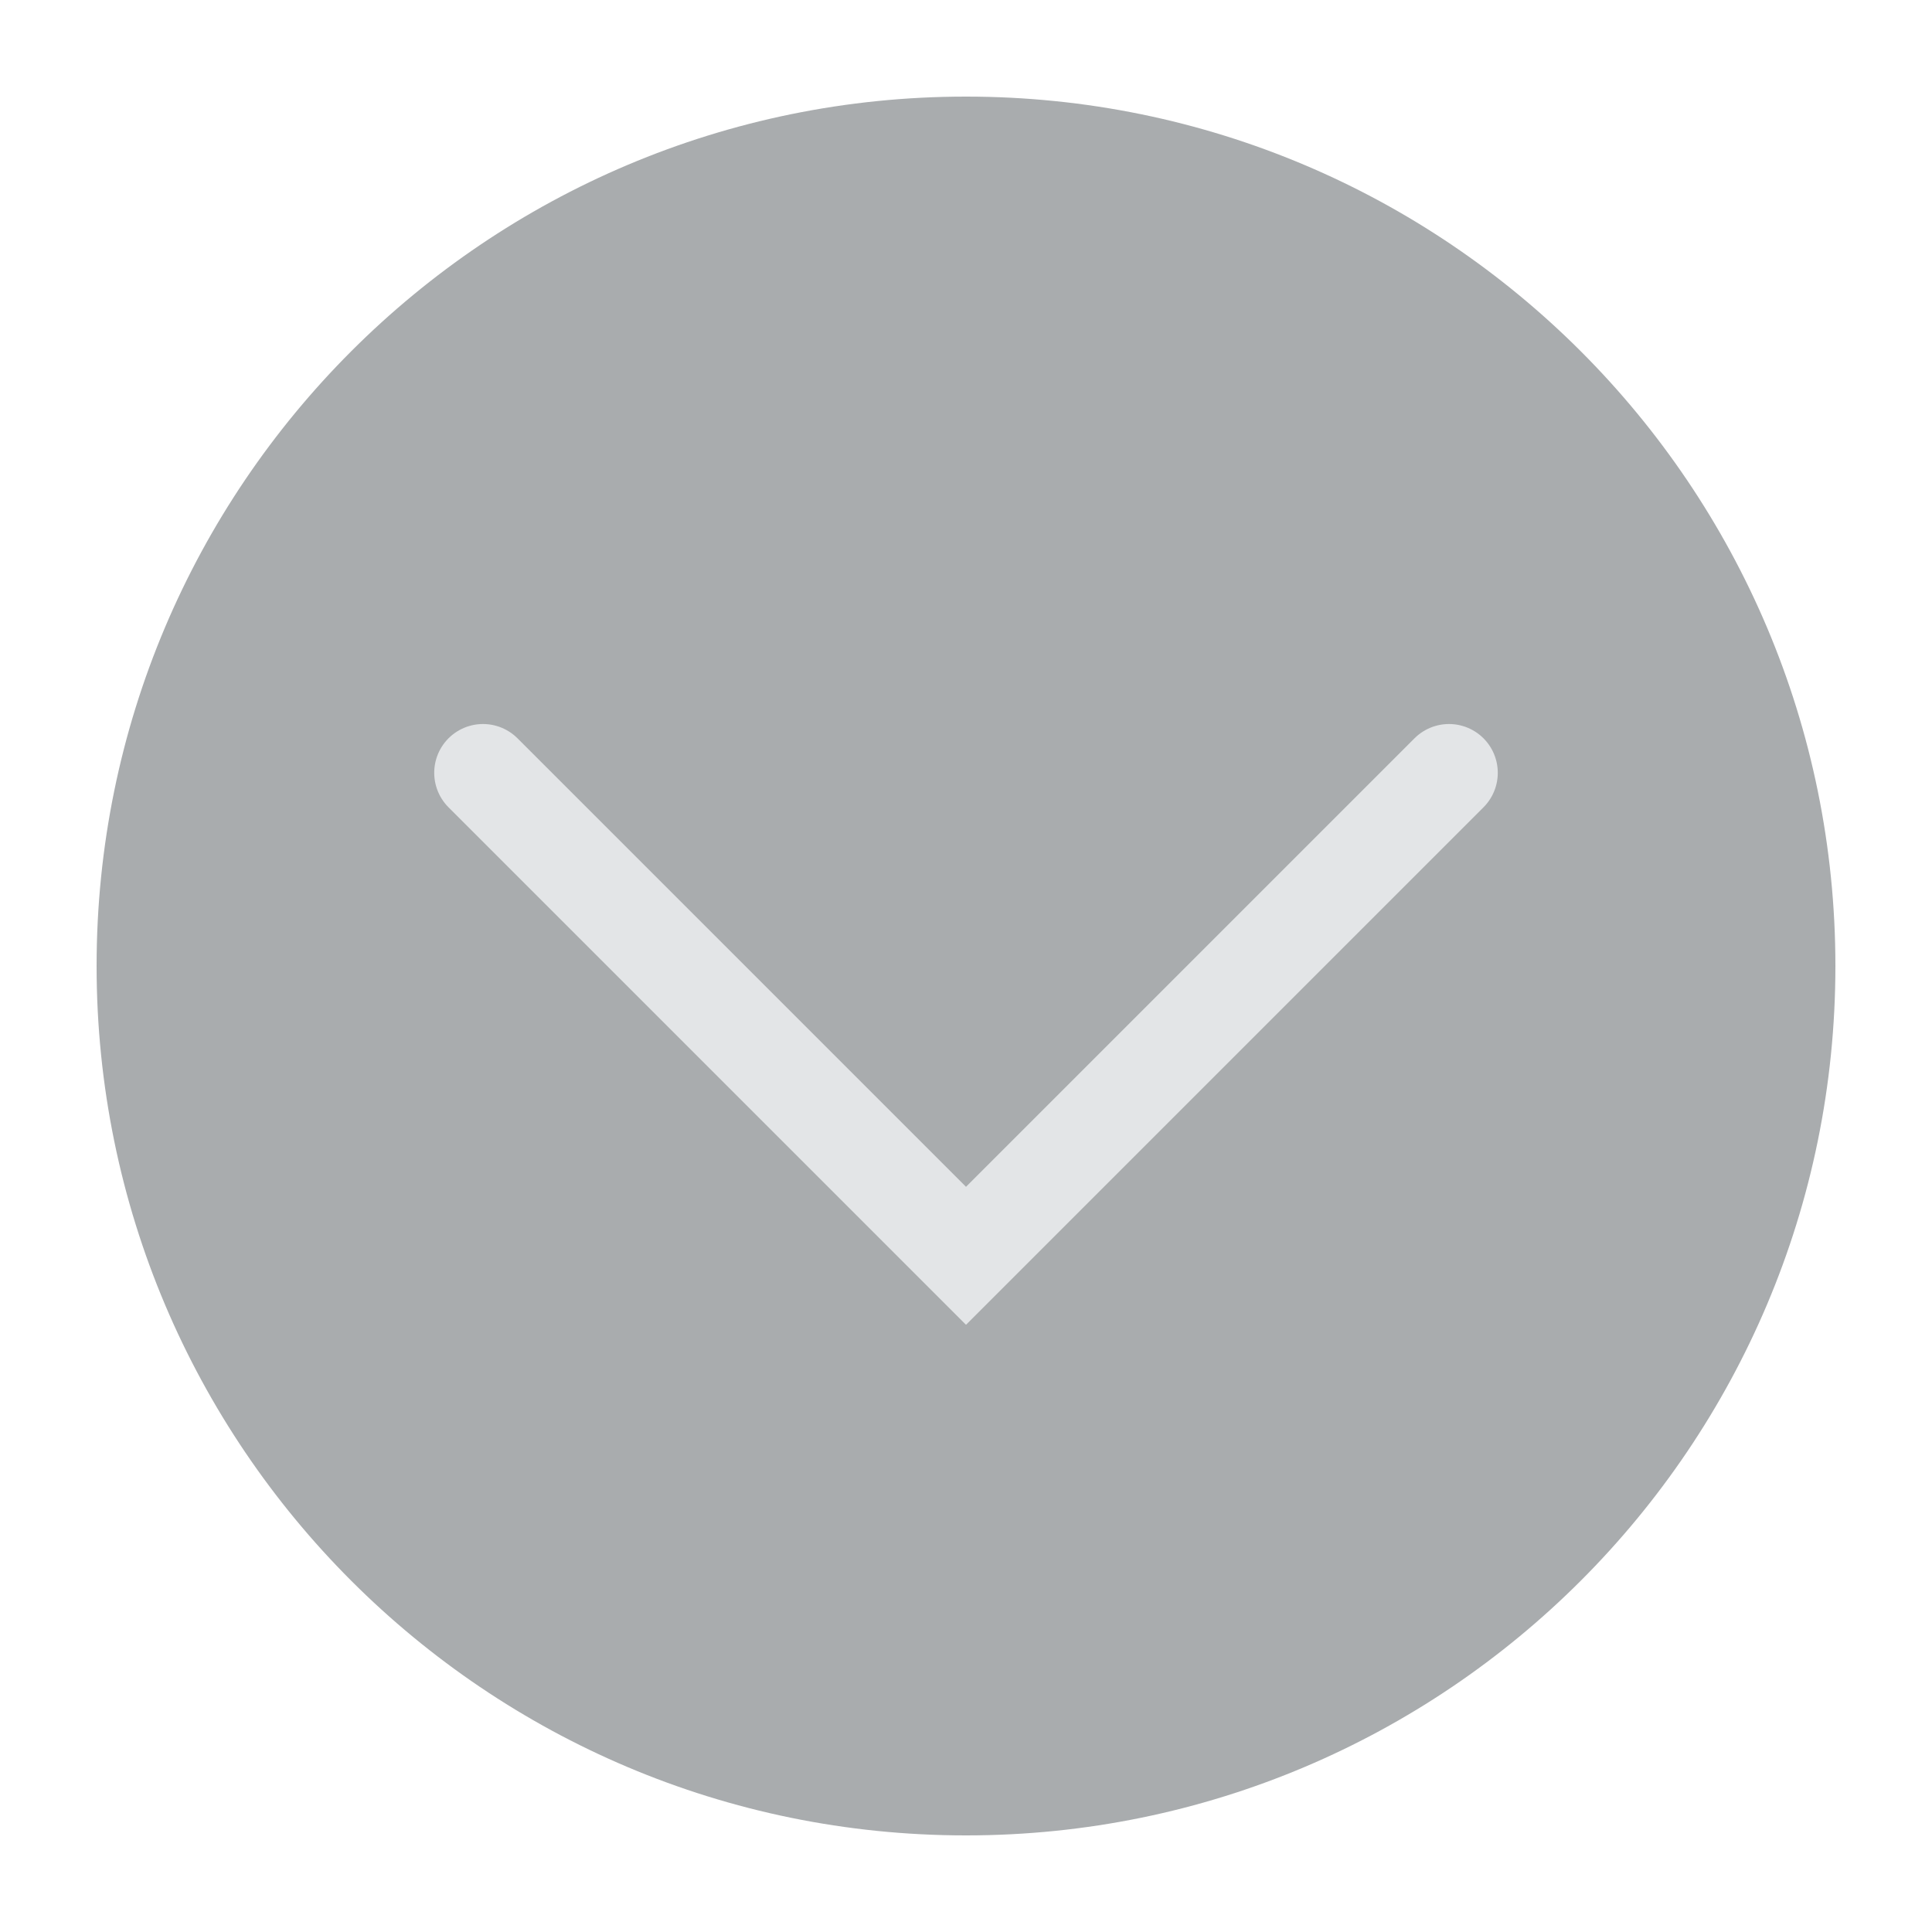
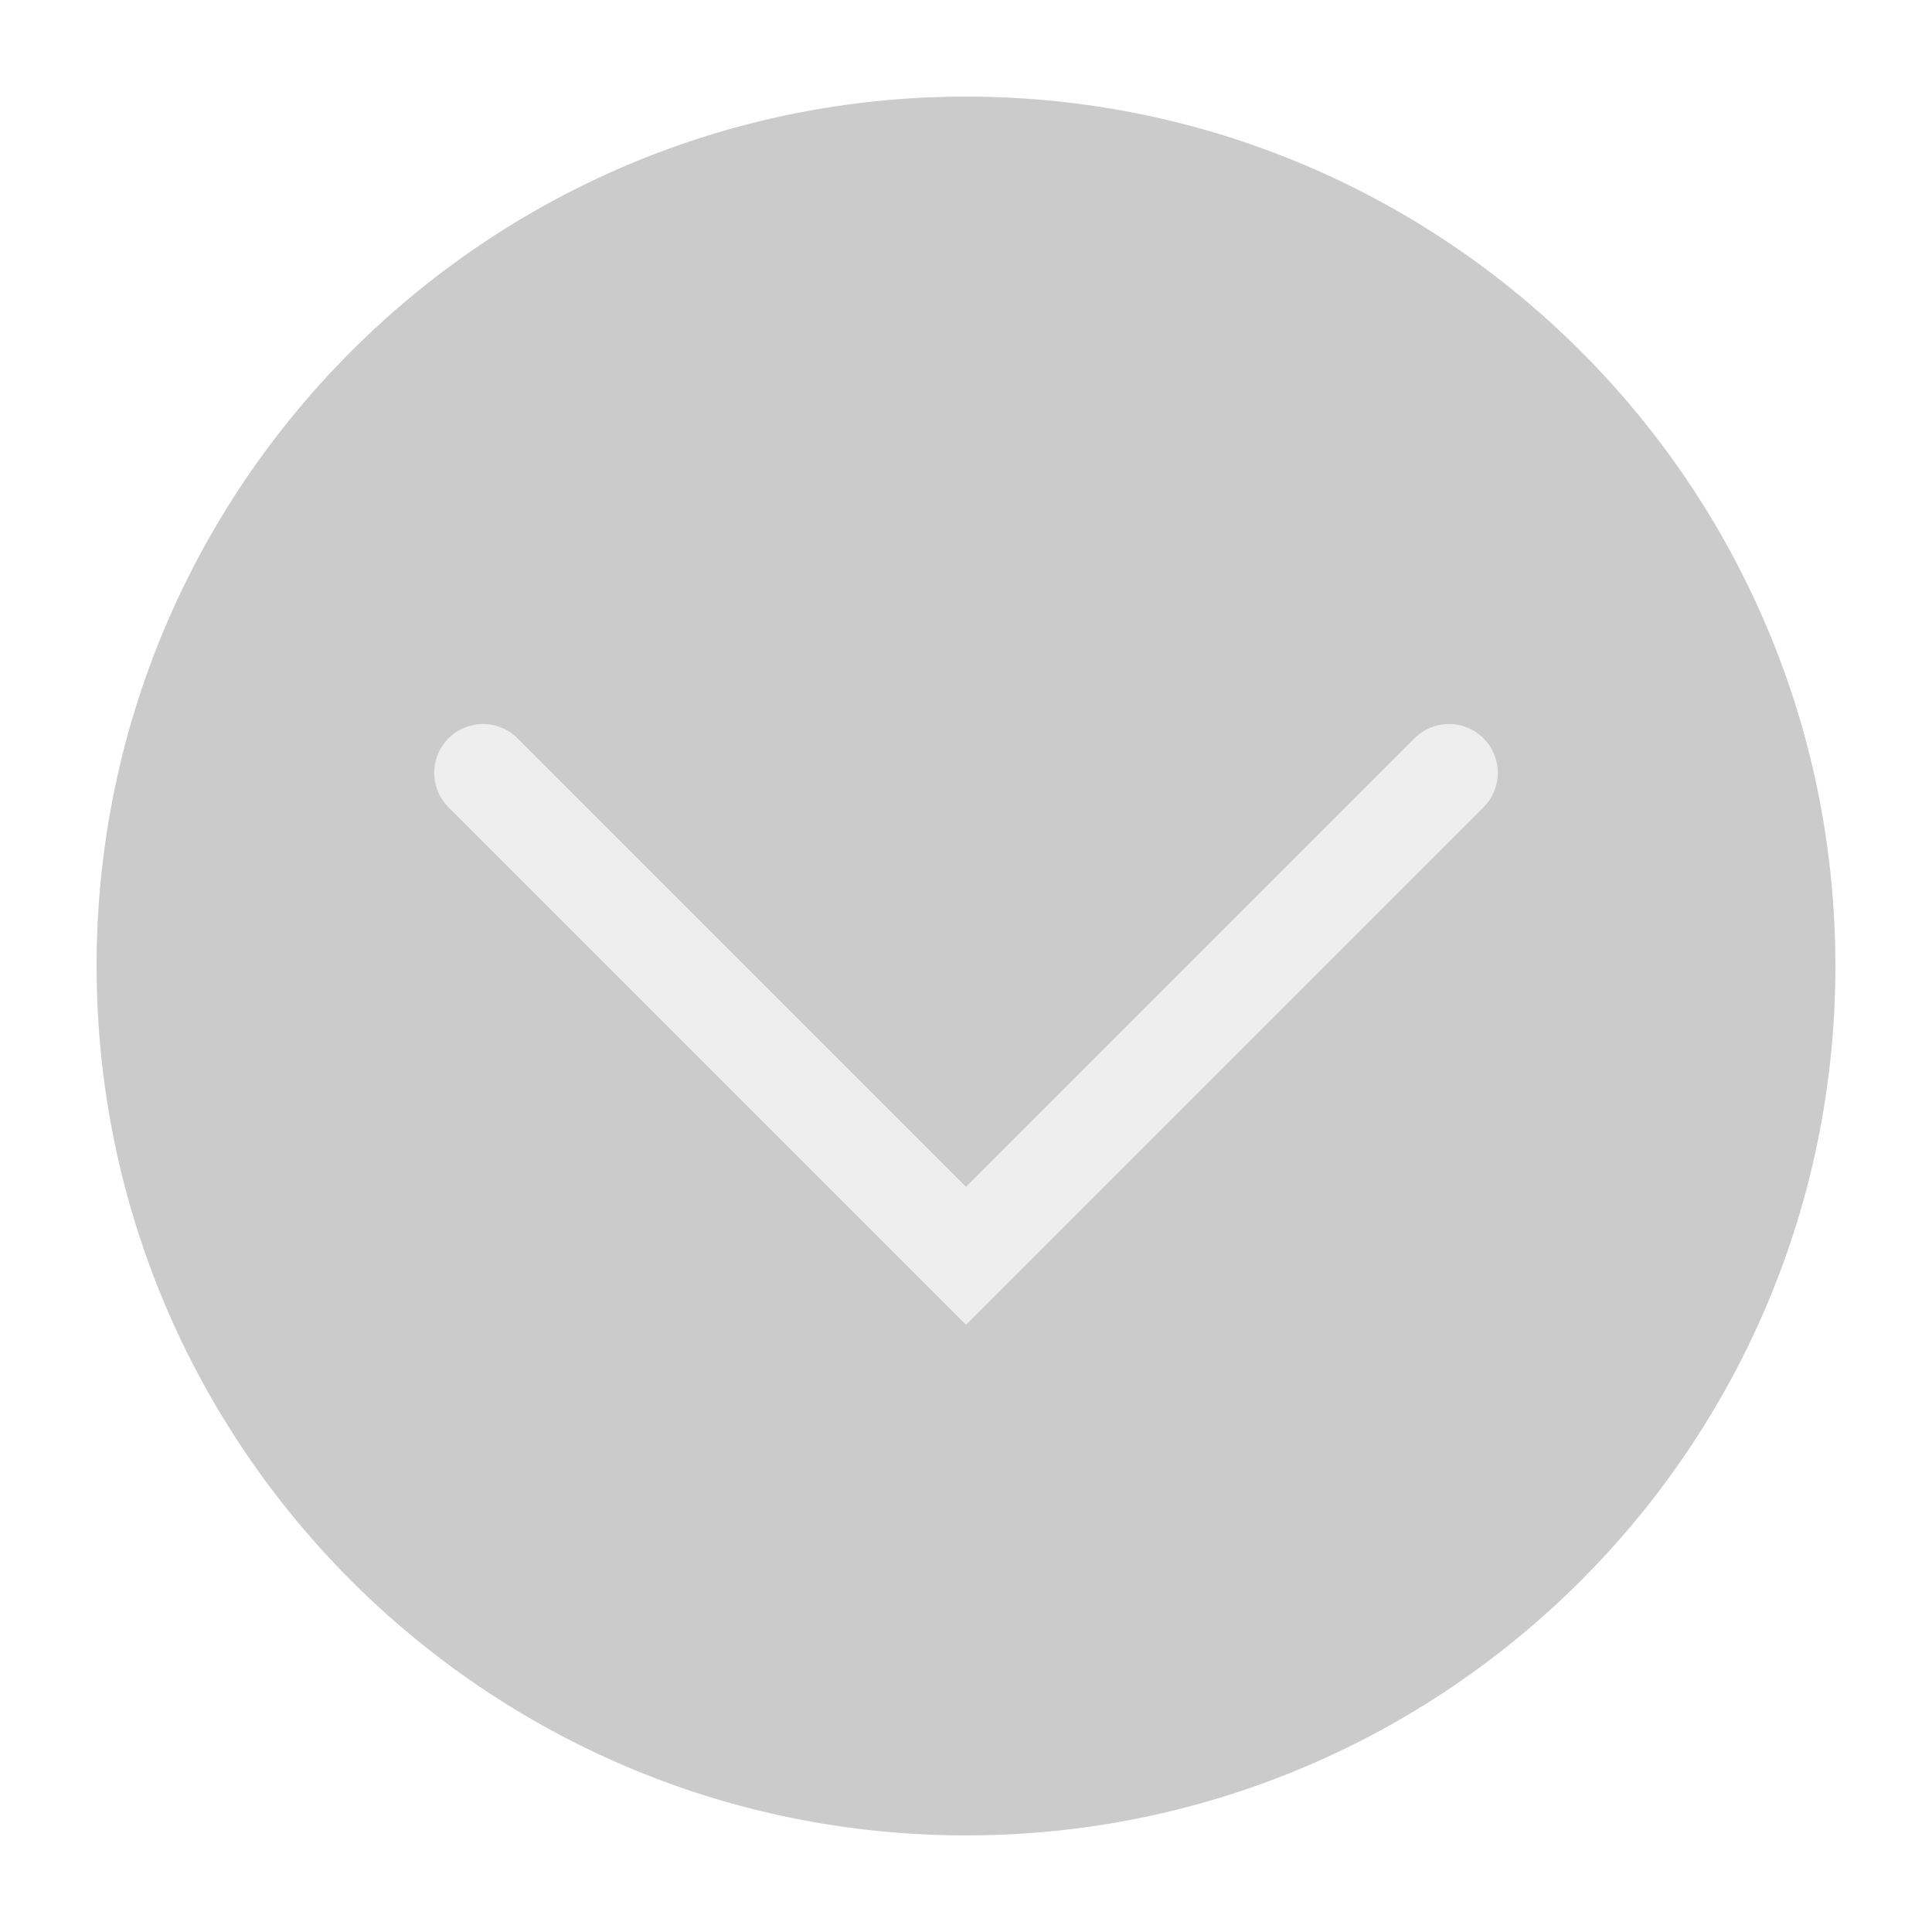
<svg xmlns="http://www.w3.org/2000/svg" viewBox="0 0 50 50" version="1.2" baseProfile="tiny">
  <defs>
</defs>
  <g fill="none" stroke="black" stroke-width="1" fill-rule="evenodd" stroke-linecap="square" stroke-linejoin="bevel">
-     <g fill="#a9acae" fill-opacity="1" stroke="none" transform="matrix(2.5,0,0,2.5,2.5,2.5)" font-family="Noto Sans" font-size="10" font-weight="400" font-style="normal">
+     <g fill="#cbcbcb" fill-opacity="1" stroke="none" transform="matrix(2.5,0,0,2.5,2.5,2.5)" font-family="Noto Sans" font-size="10" font-weight="400" font-style="normal">
      <circle cx="9" cy="9" r="9" />
    </g>
-     <g fill="none" stroke="#e3e5e7" stroke-opacity="1" stroke-width="1.01" stroke-linecap="round" stroke-linejoin="miter" stroke-miterlimit="2" transform="matrix(2.5,0,0,2.5,2.5,2.5)" font-family="Noto Sans" font-size="10" font-weight="400" font-style="normal">
+     <g fill="none" stroke="#eeeeee" stroke-opacity="1" stroke-width="1.01" stroke-linecap="round" stroke-linejoin="miter" stroke-miterlimit="2" transform="matrix(2.5,0,0,2.5,2.5,2.5)" font-family="Noto Sans" font-size="10" font-weight="400" font-style="normal">
      <polyline fill="none" vector-effect="none" points="4,7 9,12 14,7 " />
    </g>
    <g fill="none" stroke="#000000" stroke-opacity="1" stroke-width="1" stroke-linecap="square" stroke-linejoin="bevel" transform="matrix(1,0,0,1,0,0)" font-family="Noto Sans" font-size="10" font-weight="400" font-style="normal">
</g>
  </g>
</svg>
